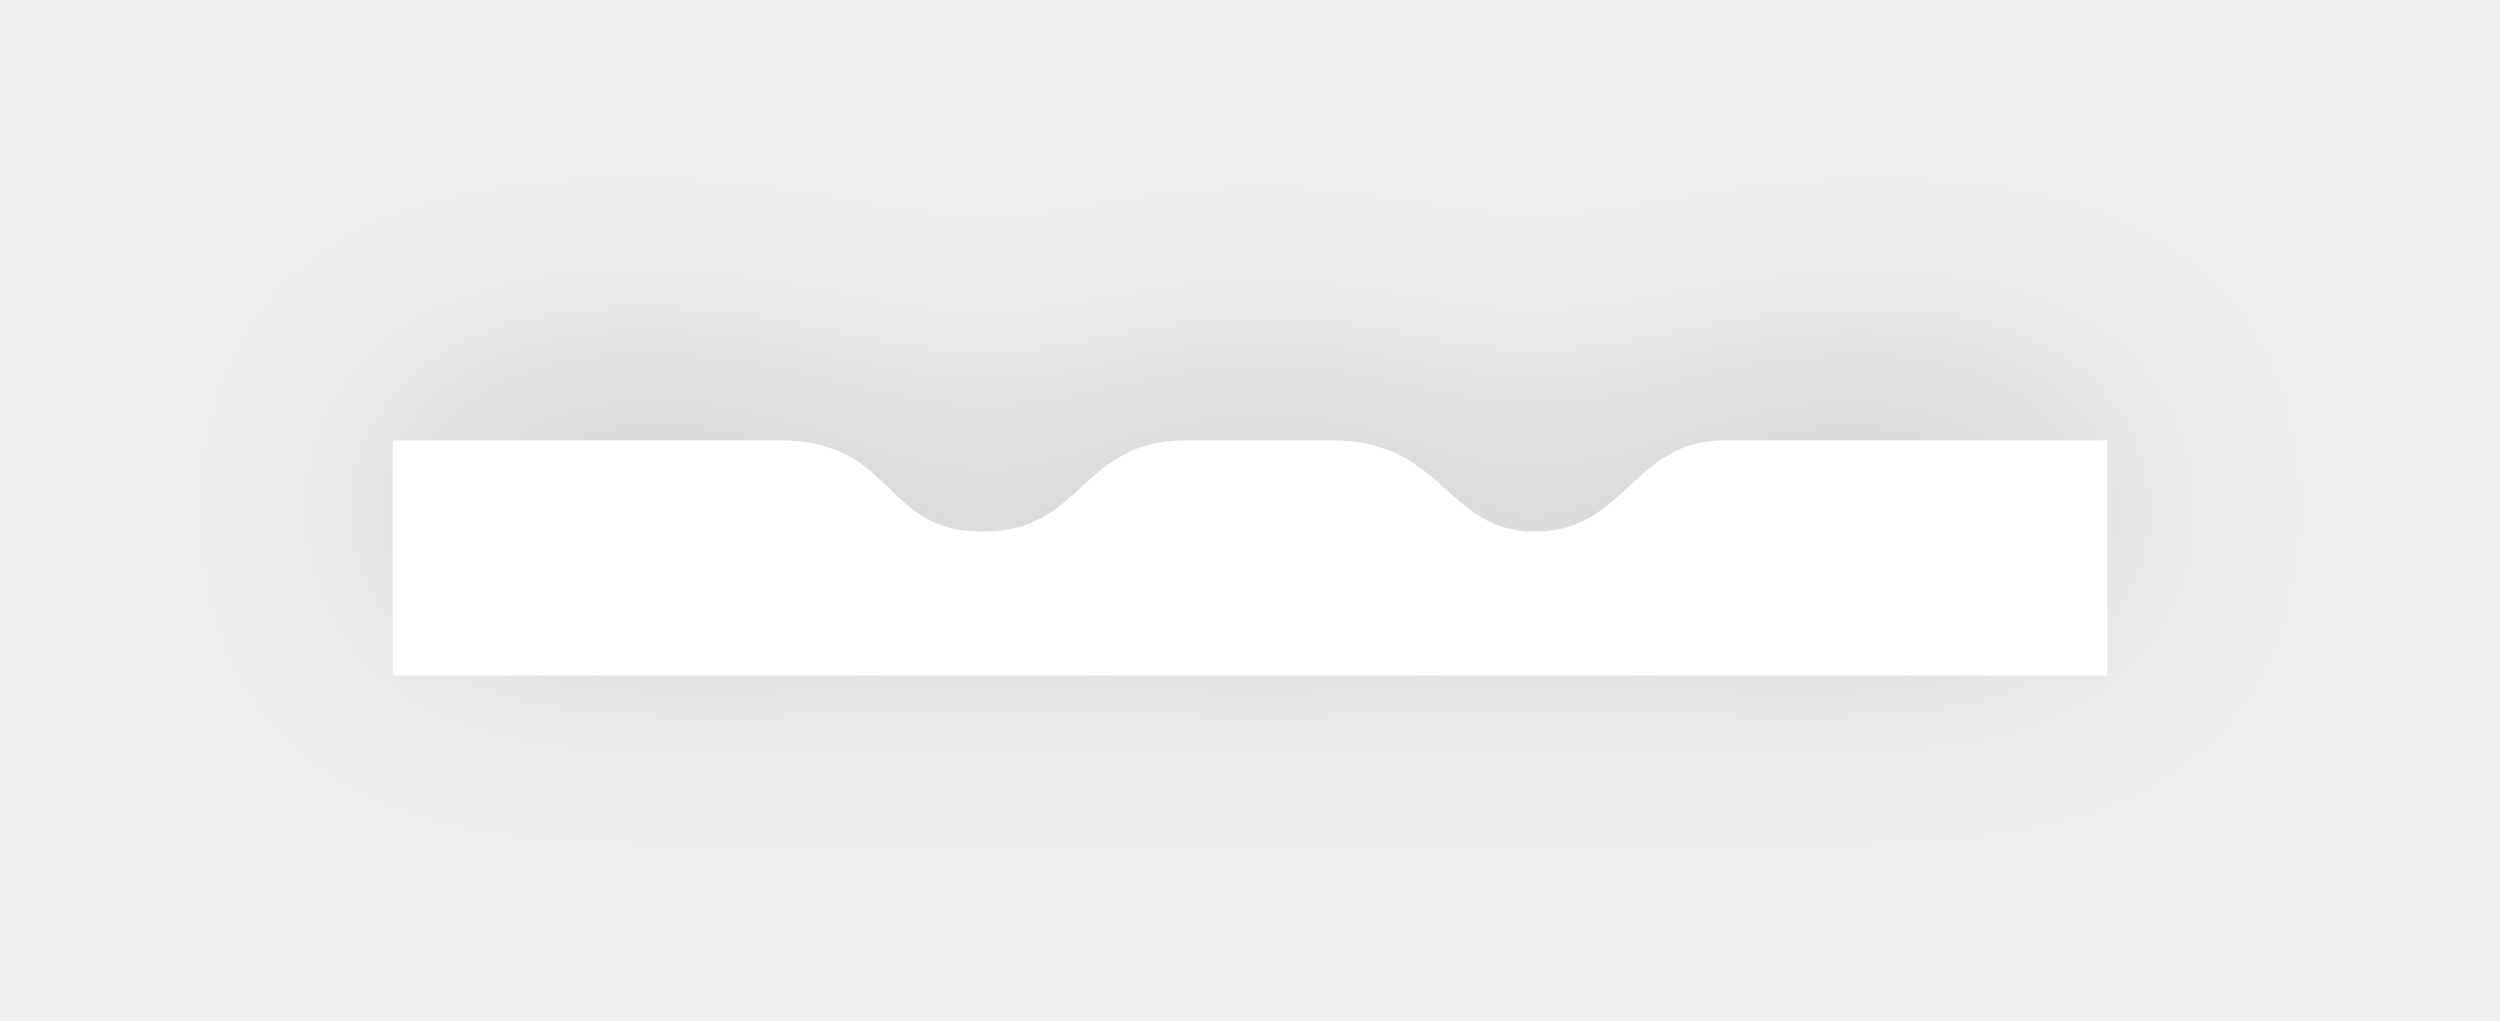
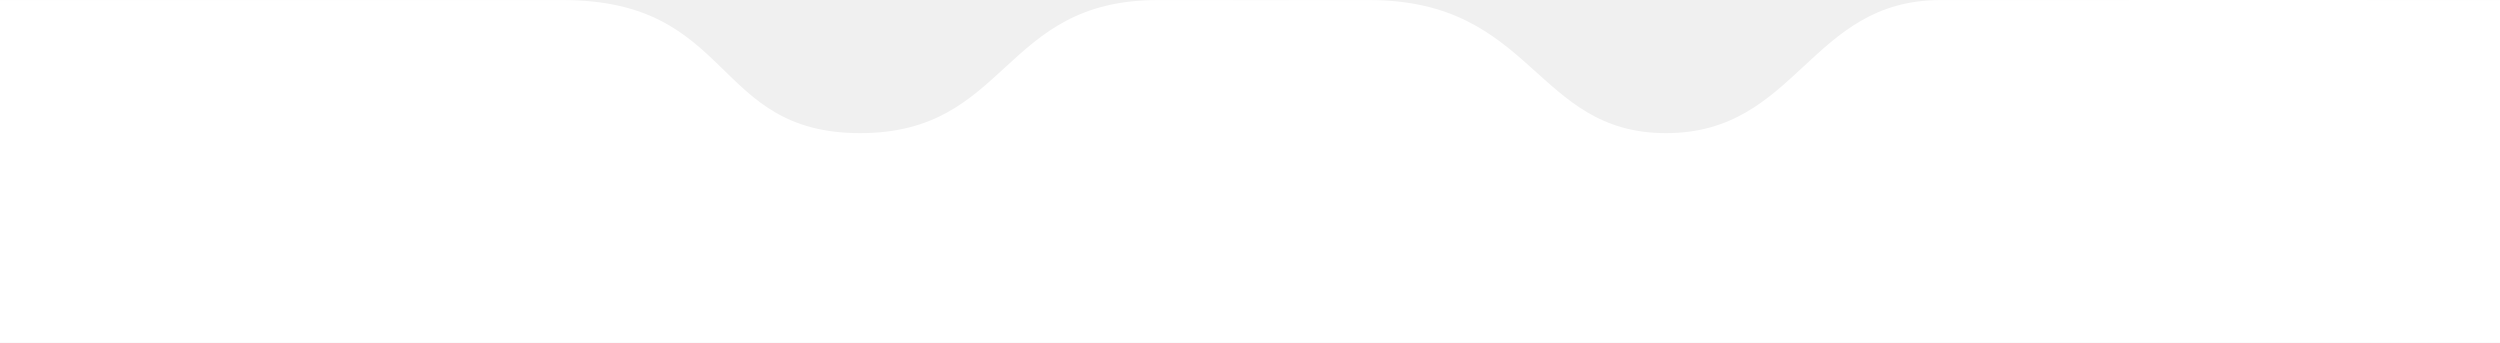
- <svg xmlns="http://www.w3.org/2000/svg" width="525" height="214.357" viewBox="0 0 525 214.357">
-   <defs>
-     <filter id="Path_30" x="0" y="0" width="525" height="214.357" filterUnits="userSpaceOnUse">
-       <feOffset dy="-10" input="SourceAlpha" />
-       <feGaussianBlur stdDeviation="27.5" result="blur" />
-       <feFlood flood-opacity="0.161" />
-       <feComposite operator="in" in2="blur" />
-       <feComposite in="SourceGraphic" />
-     </filter>
-   </defs>
-   <g transform="matrix(1, 0, 0, 1, 0, 0)" filter="url(#Path_30)">
-     <path id="Path_30-2" data-name="Path 30" d="M0,24.652H81.031c24.8,0,21.417,19.162,42.834,19.162s20.29-19.162,42.834-19.162,6.7.02,30.434,0S220.962,43.814,239.9,43.814s20.662-19.143,39.518-19.162,80.581,0,80.581,0V74H0Z" transform="translate(82.5 67.86)" fill="#fff" />
-   </g>
+ <svg xmlns="http://www.w3.org/2000/svg" width="360" height="49.357" viewBox="0 0 360 49.357">
+   <path id="Path_30" data-name="Path 30" d="M0,24.652H81.031c24.8,0,21.417,19.162,42.834,19.162s20.29-19.162,42.834-19.162,6.7.02,30.434,0S220.962,43.814,239.9,43.814s20.662-19.143,39.518-19.162,80.581,0,80.581,0V74H0Z" transform="translate(0 -24.643)" fill="#fff" />
</svg>
